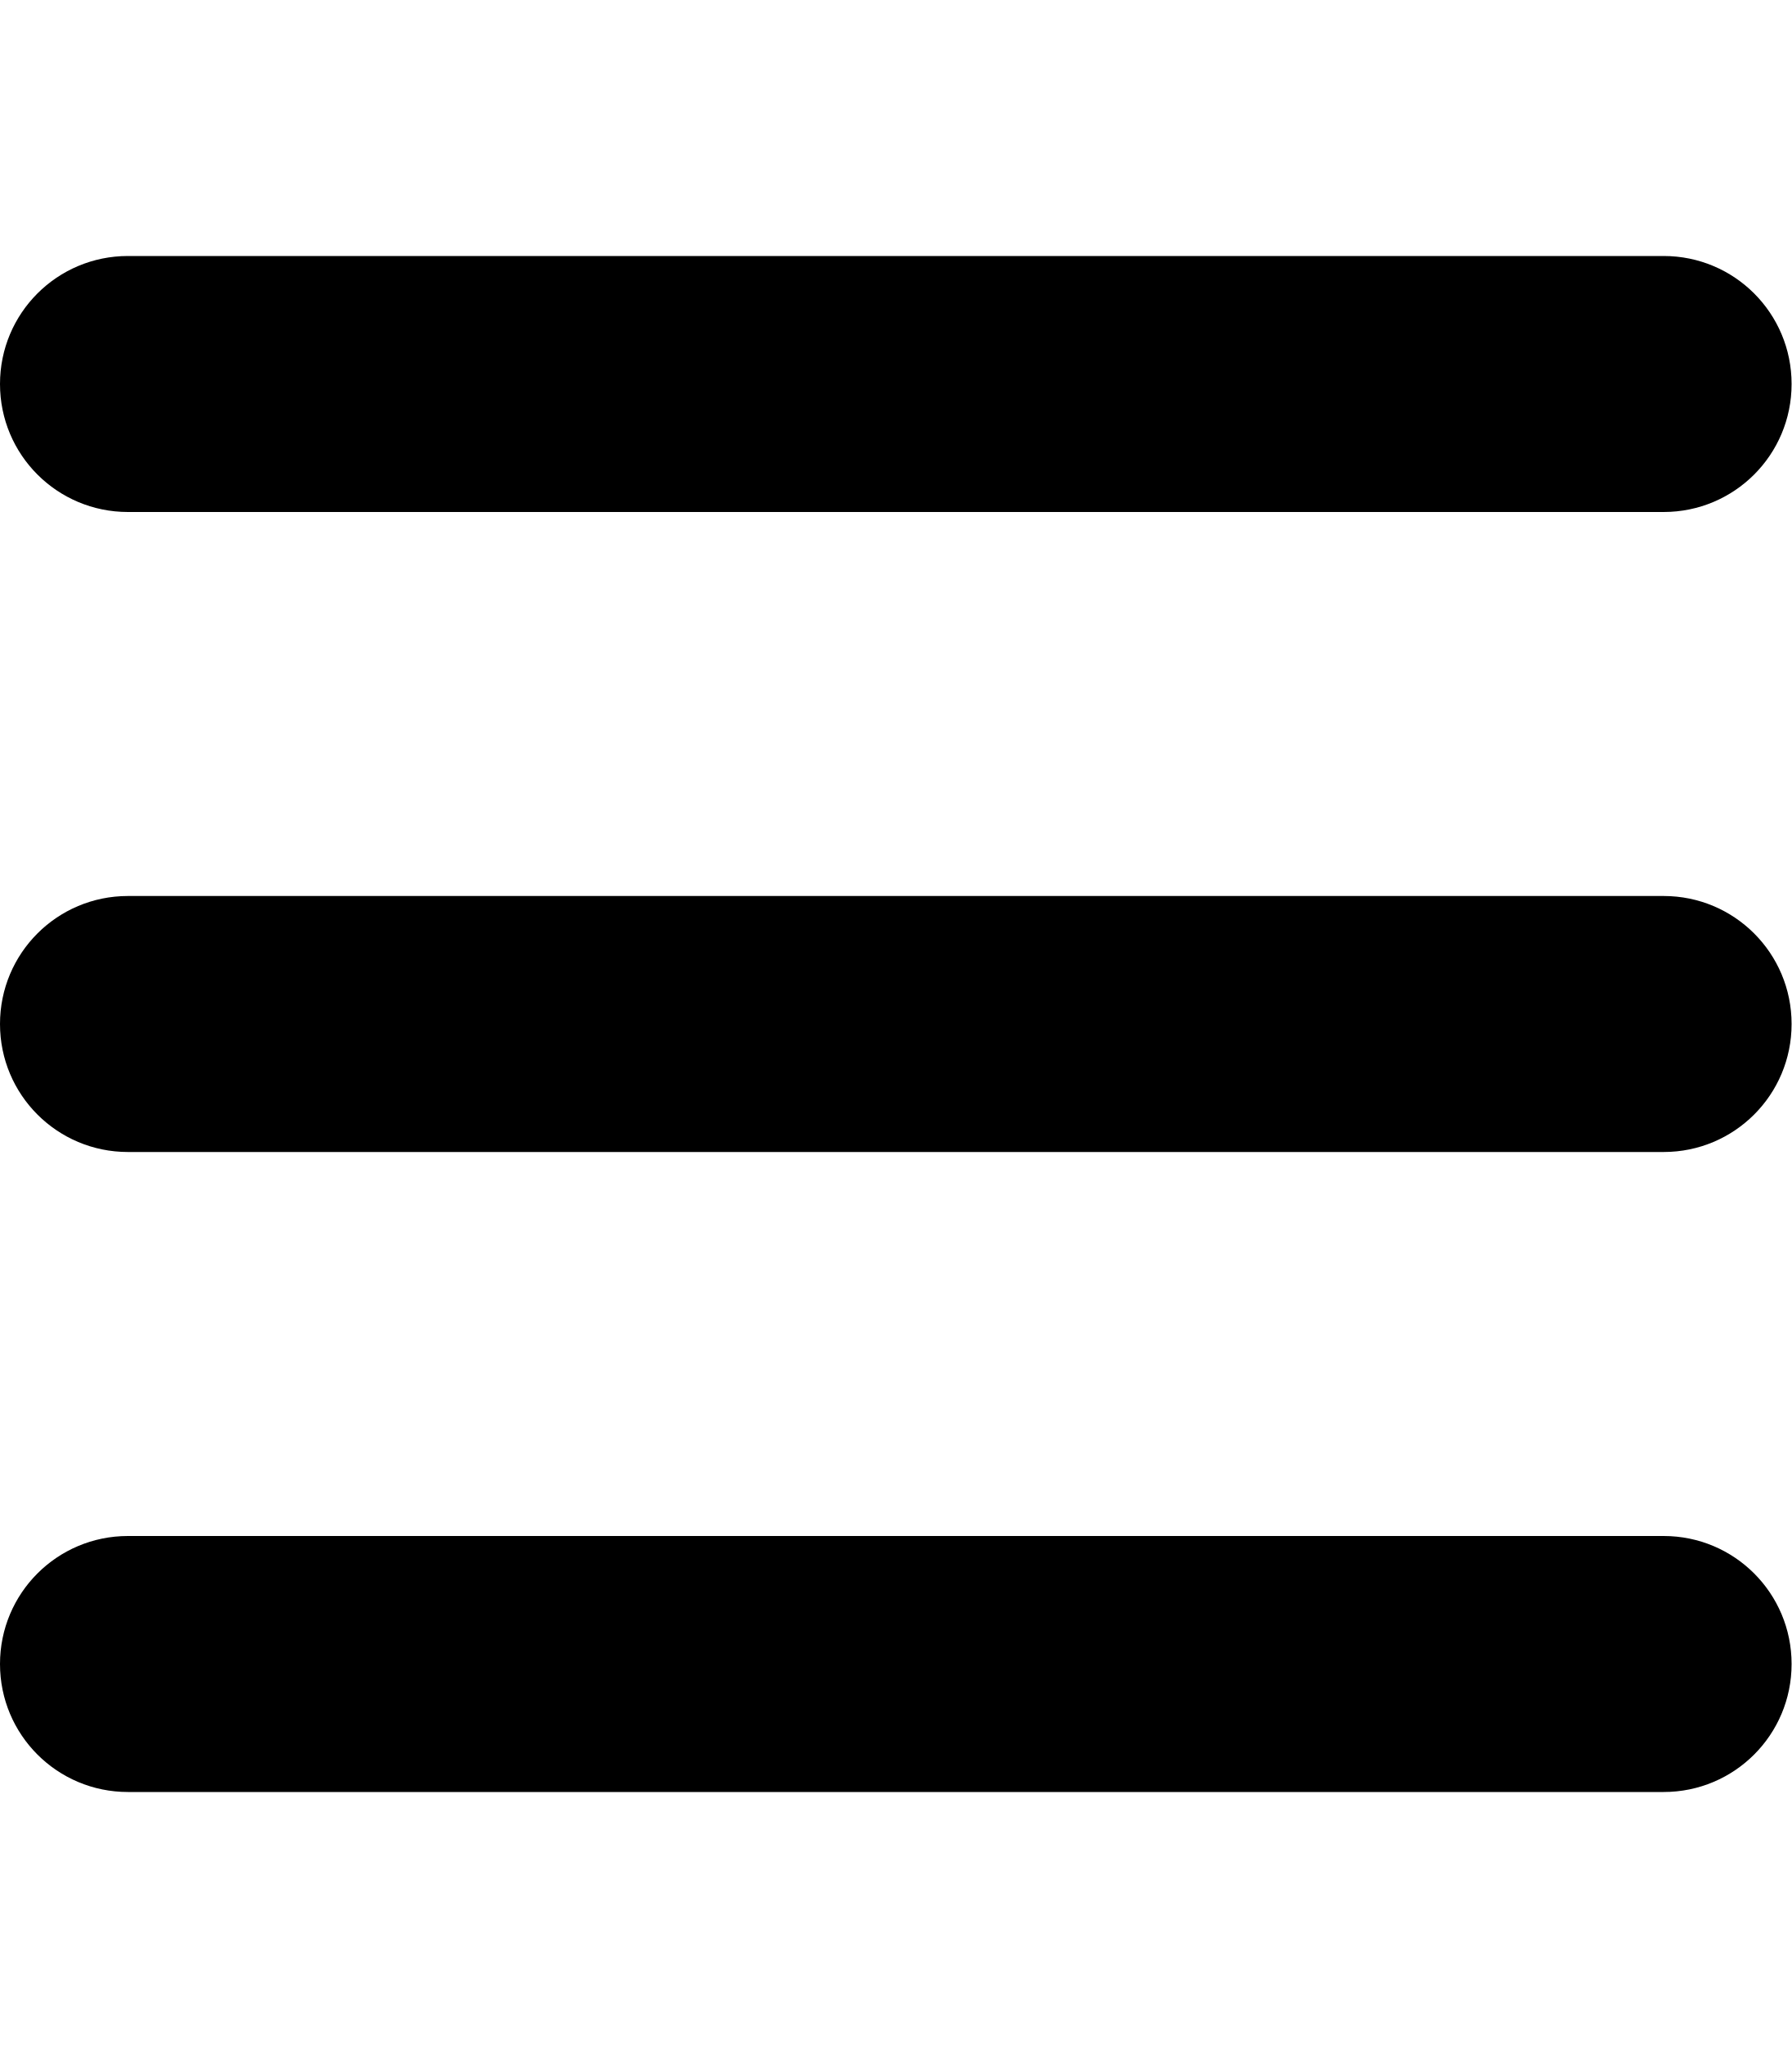
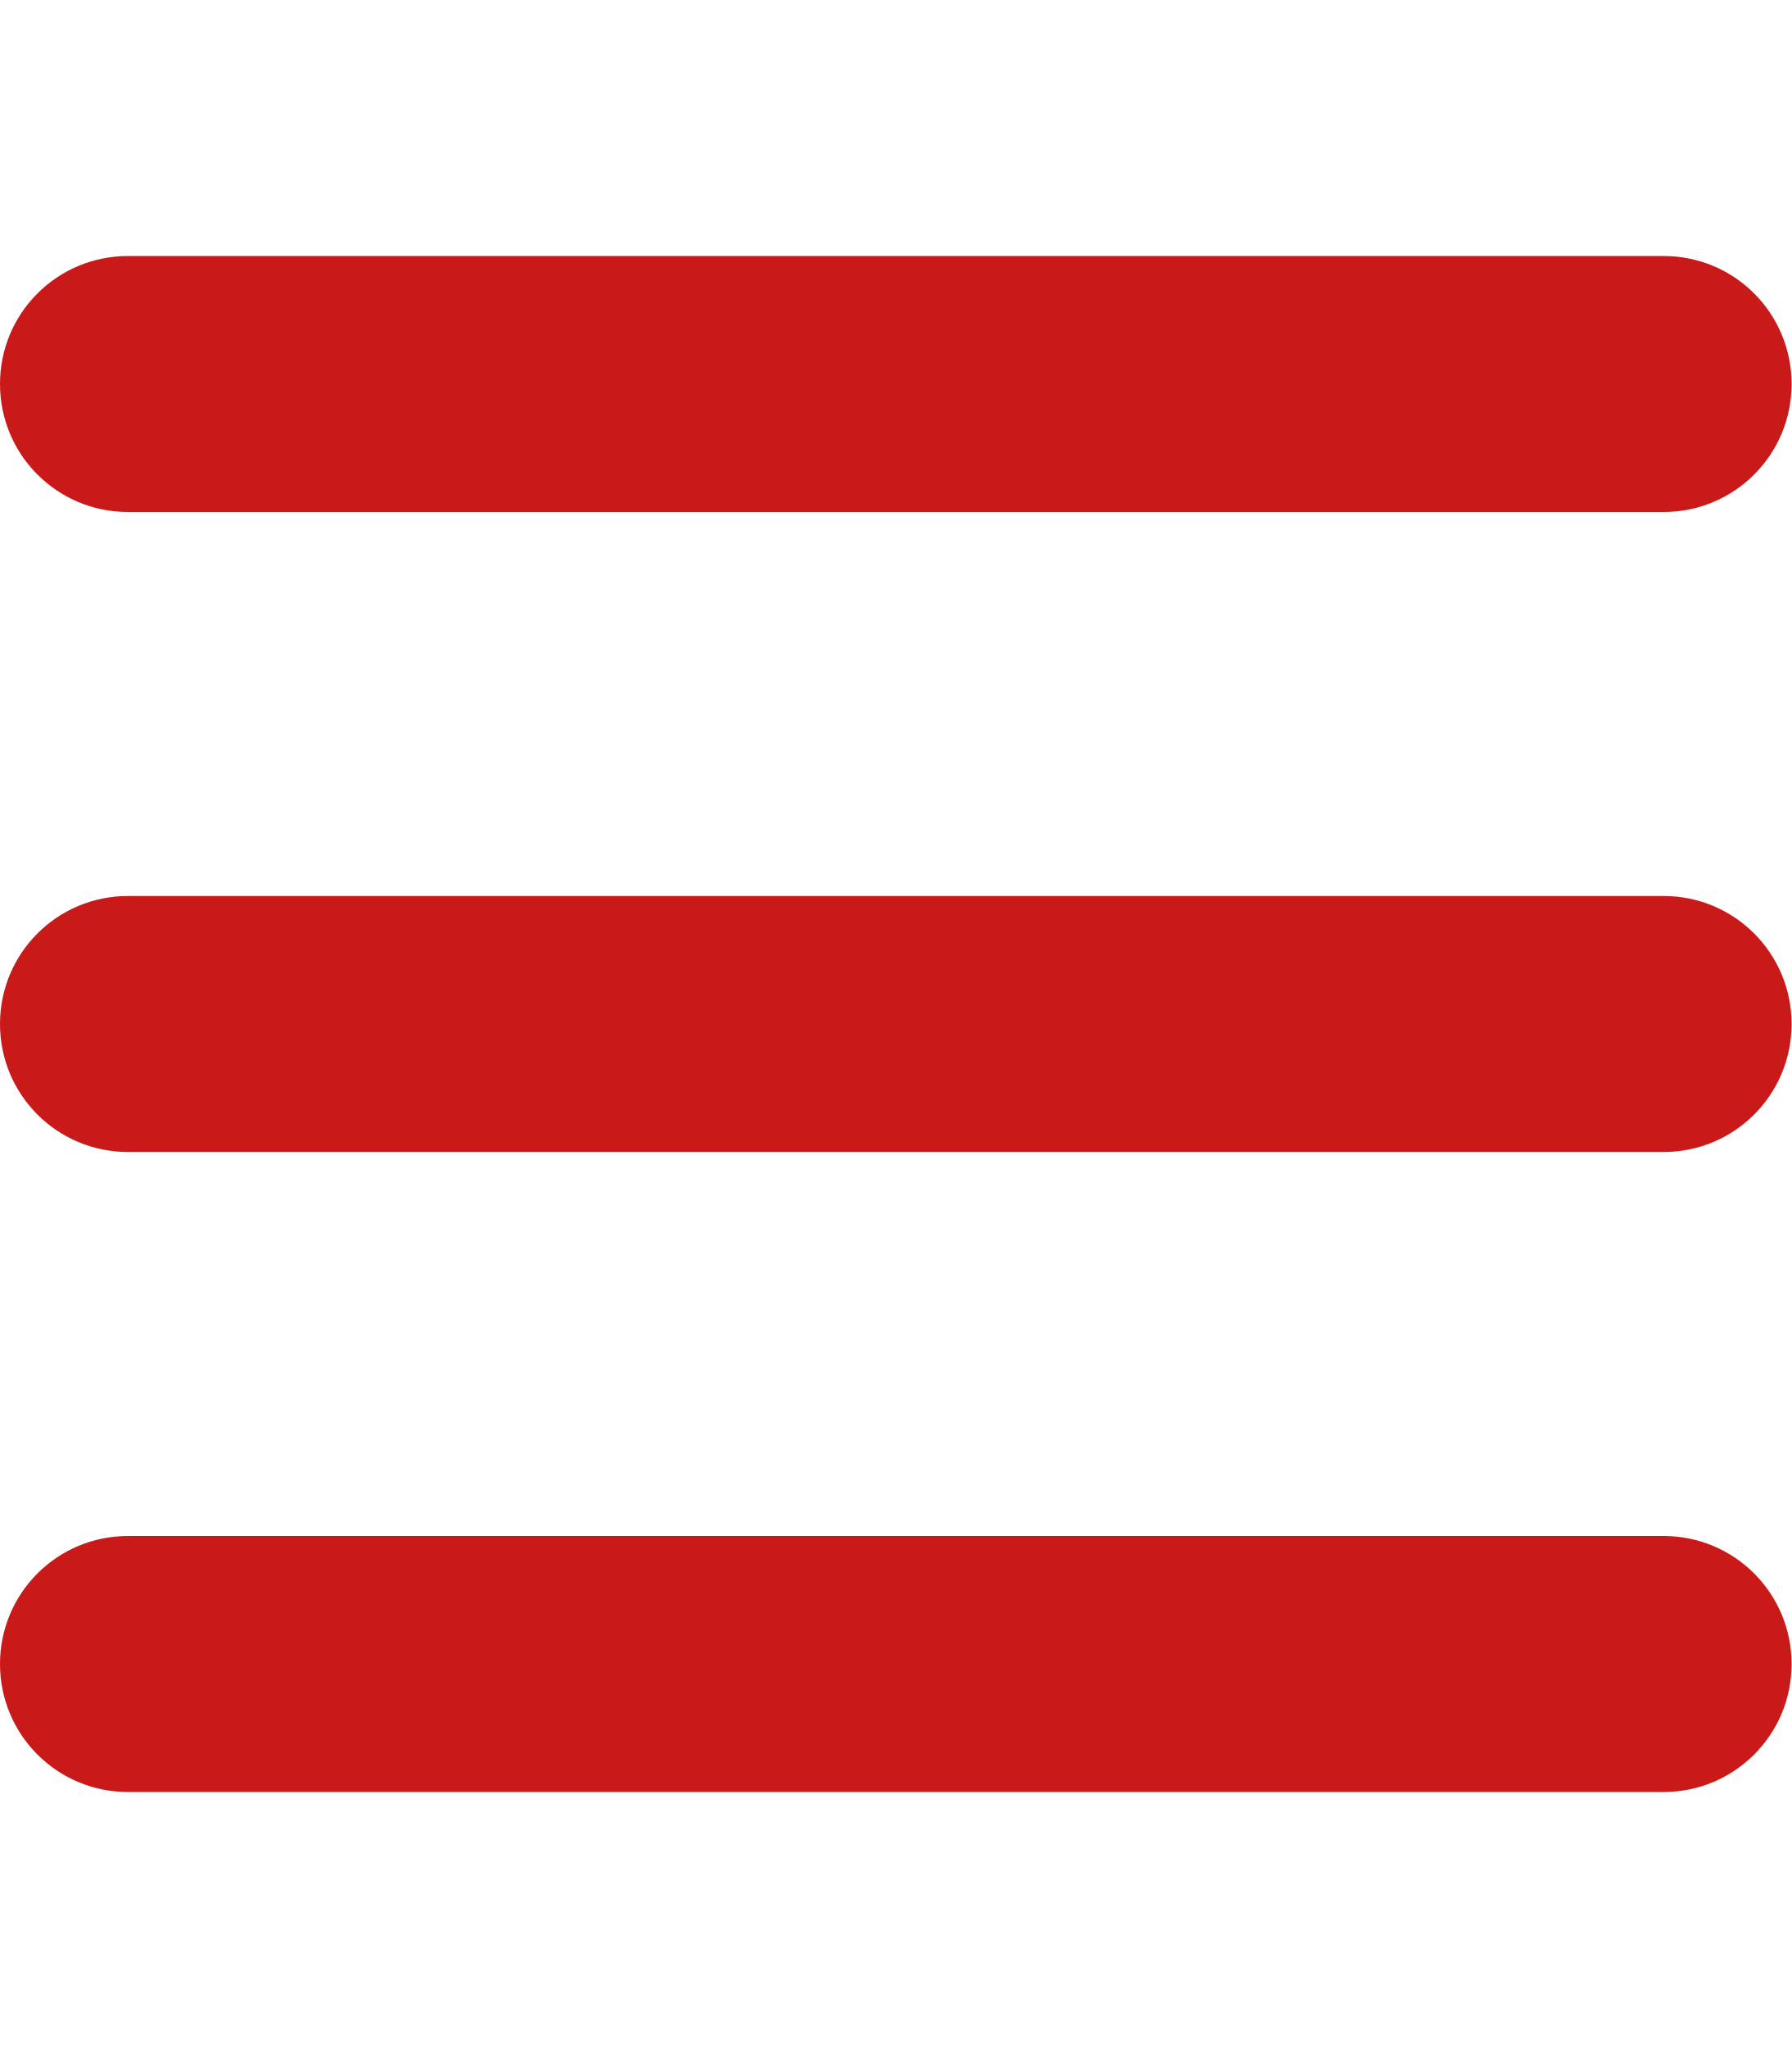
- <svg xmlns="http://www.w3.org/2000/svg" viewBox="0 0 448 512">
+ <svg xmlns="http://www.w3.org/2000/svg" viewBox="0 0 448 512" style="fill:rgb(202,25,25)">
  <path d="M0 96C0 78.3 14.3 64 32 64H416c17.7 0 32 14.3 32 32s-14.3 32-32 32H32C14.3 128 0 113.7 0 96zM0 256c0-17.7 14.3-32 32-32H416c17.7 0 32 14.3 32 32s-14.3 32-32 32H32c-17.7 0-32-14.3-32-32zM448 416c0 17.7-14.3 32-32 32H32c-17.7 0-32-14.3-32-32s14.3-32 32-32H416c17.7 0 32 14.3 32 32z" />
</svg>
